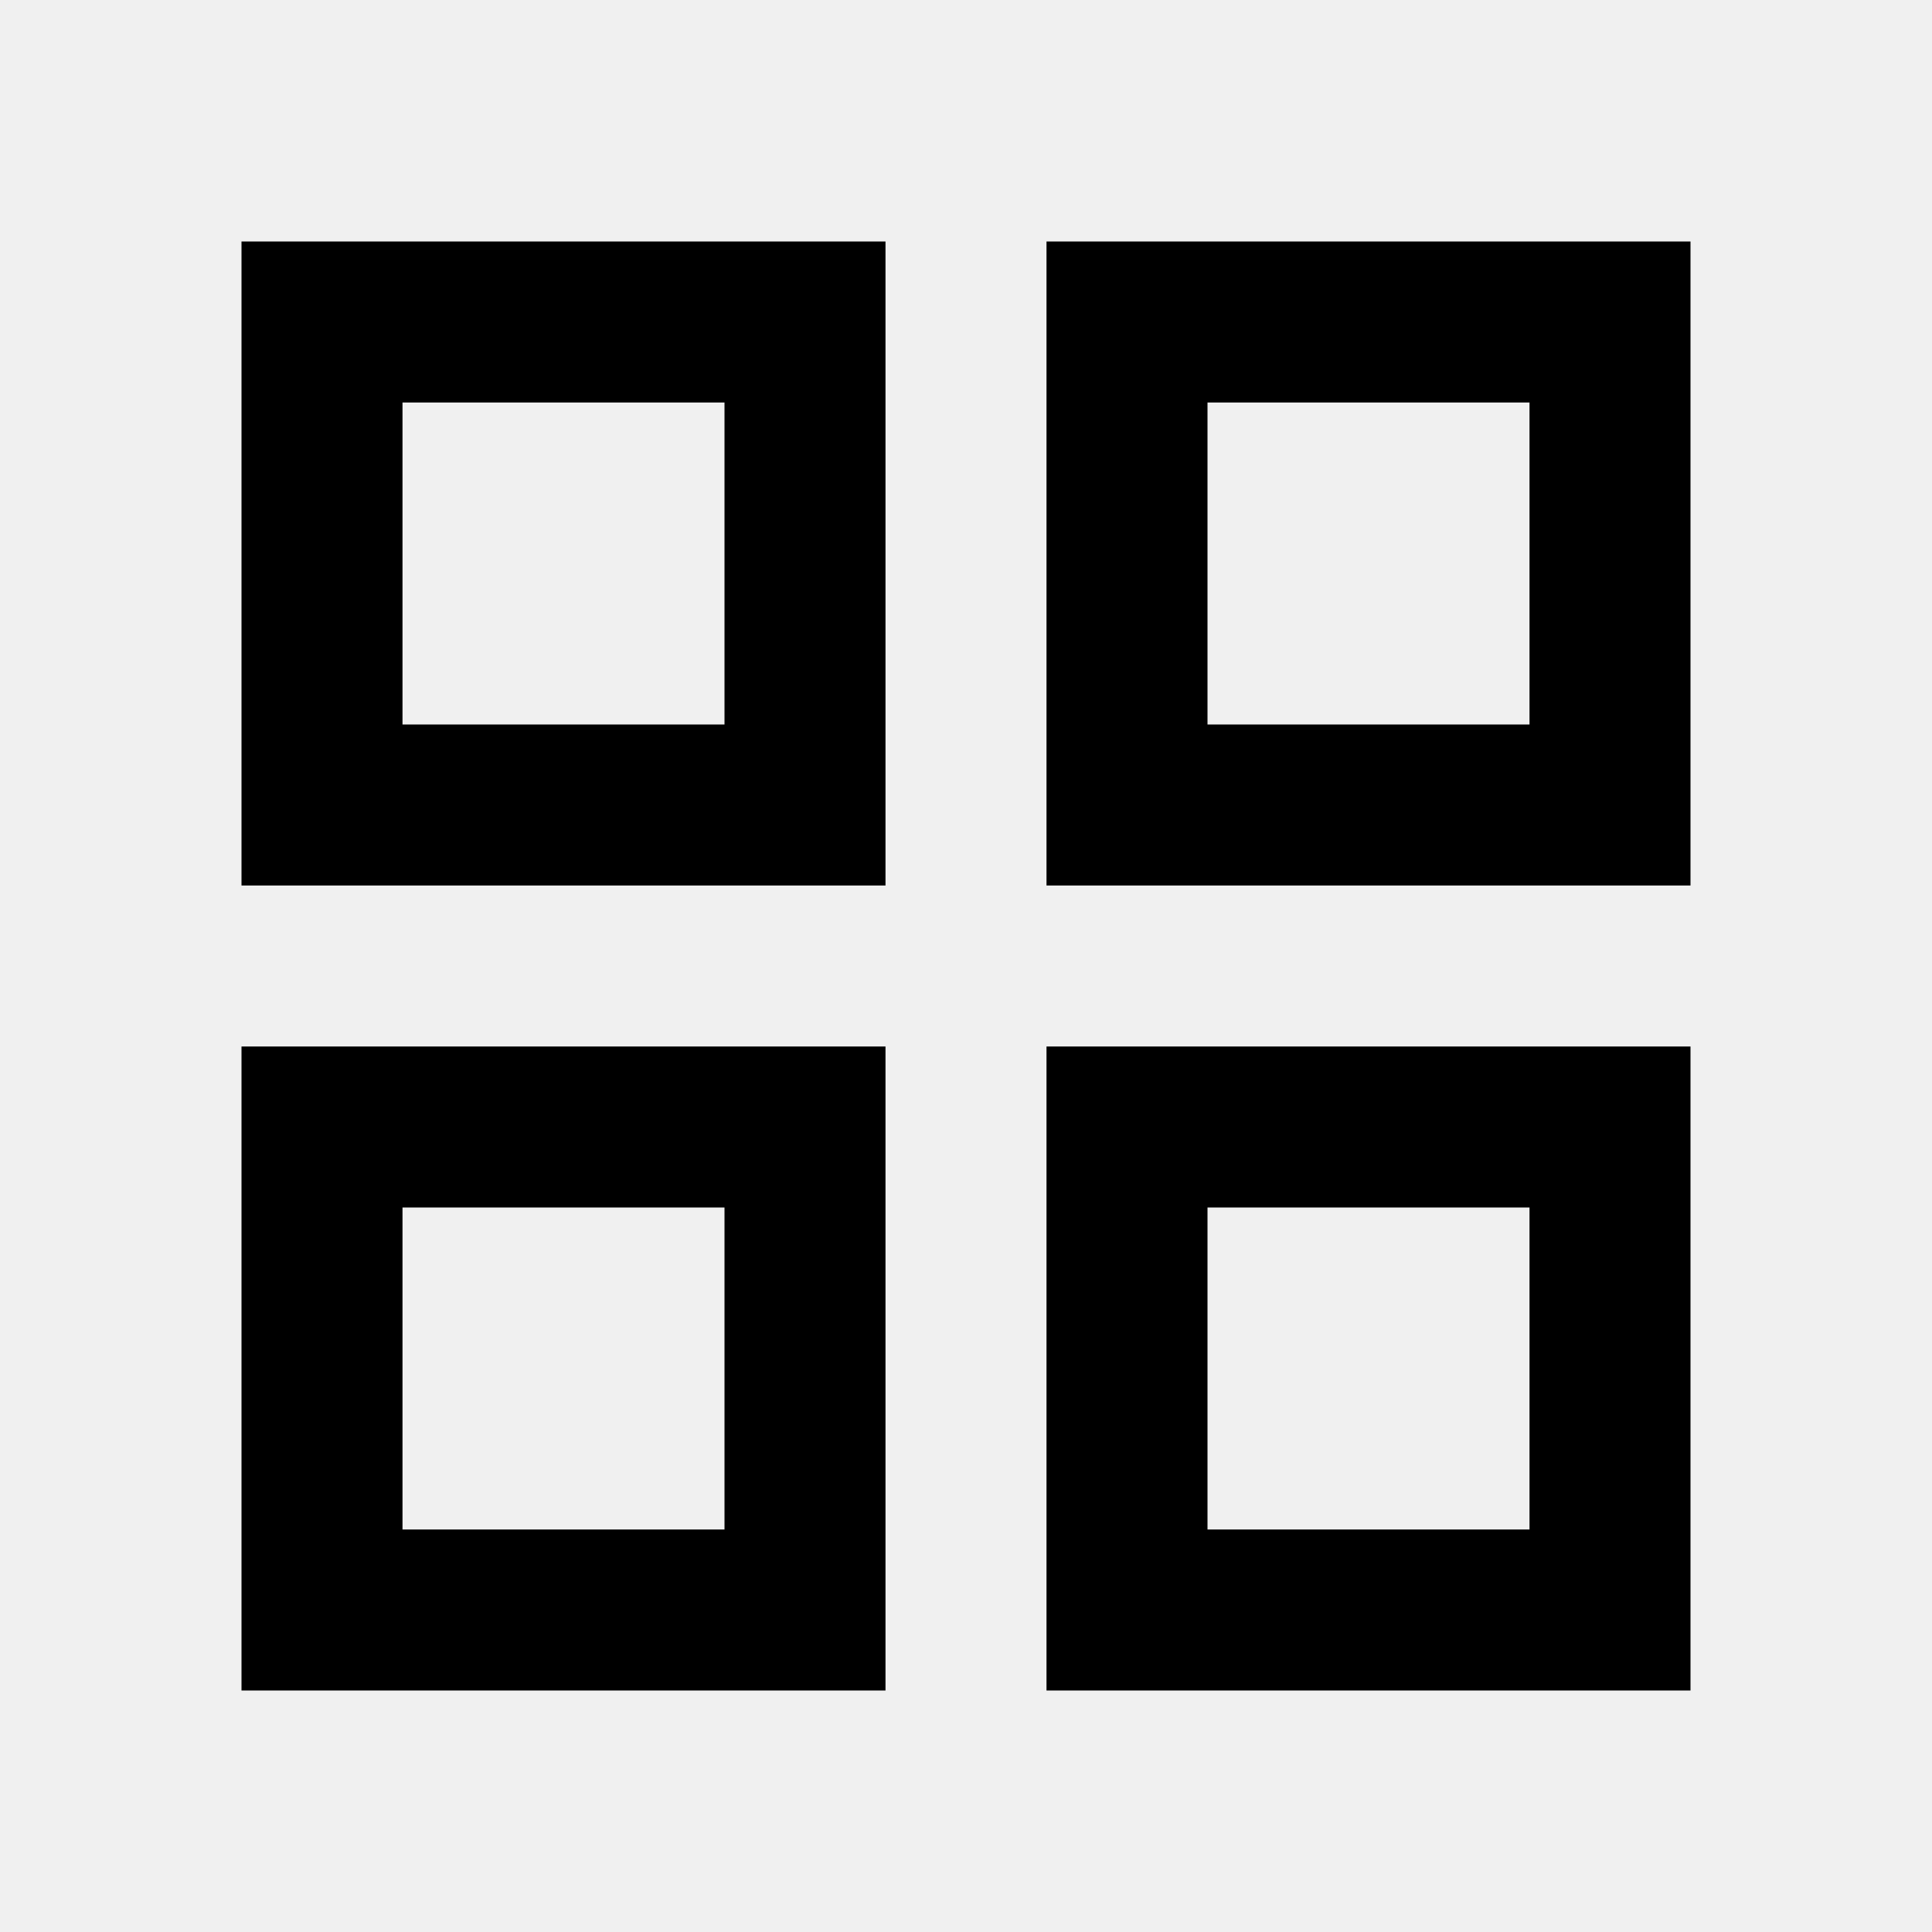
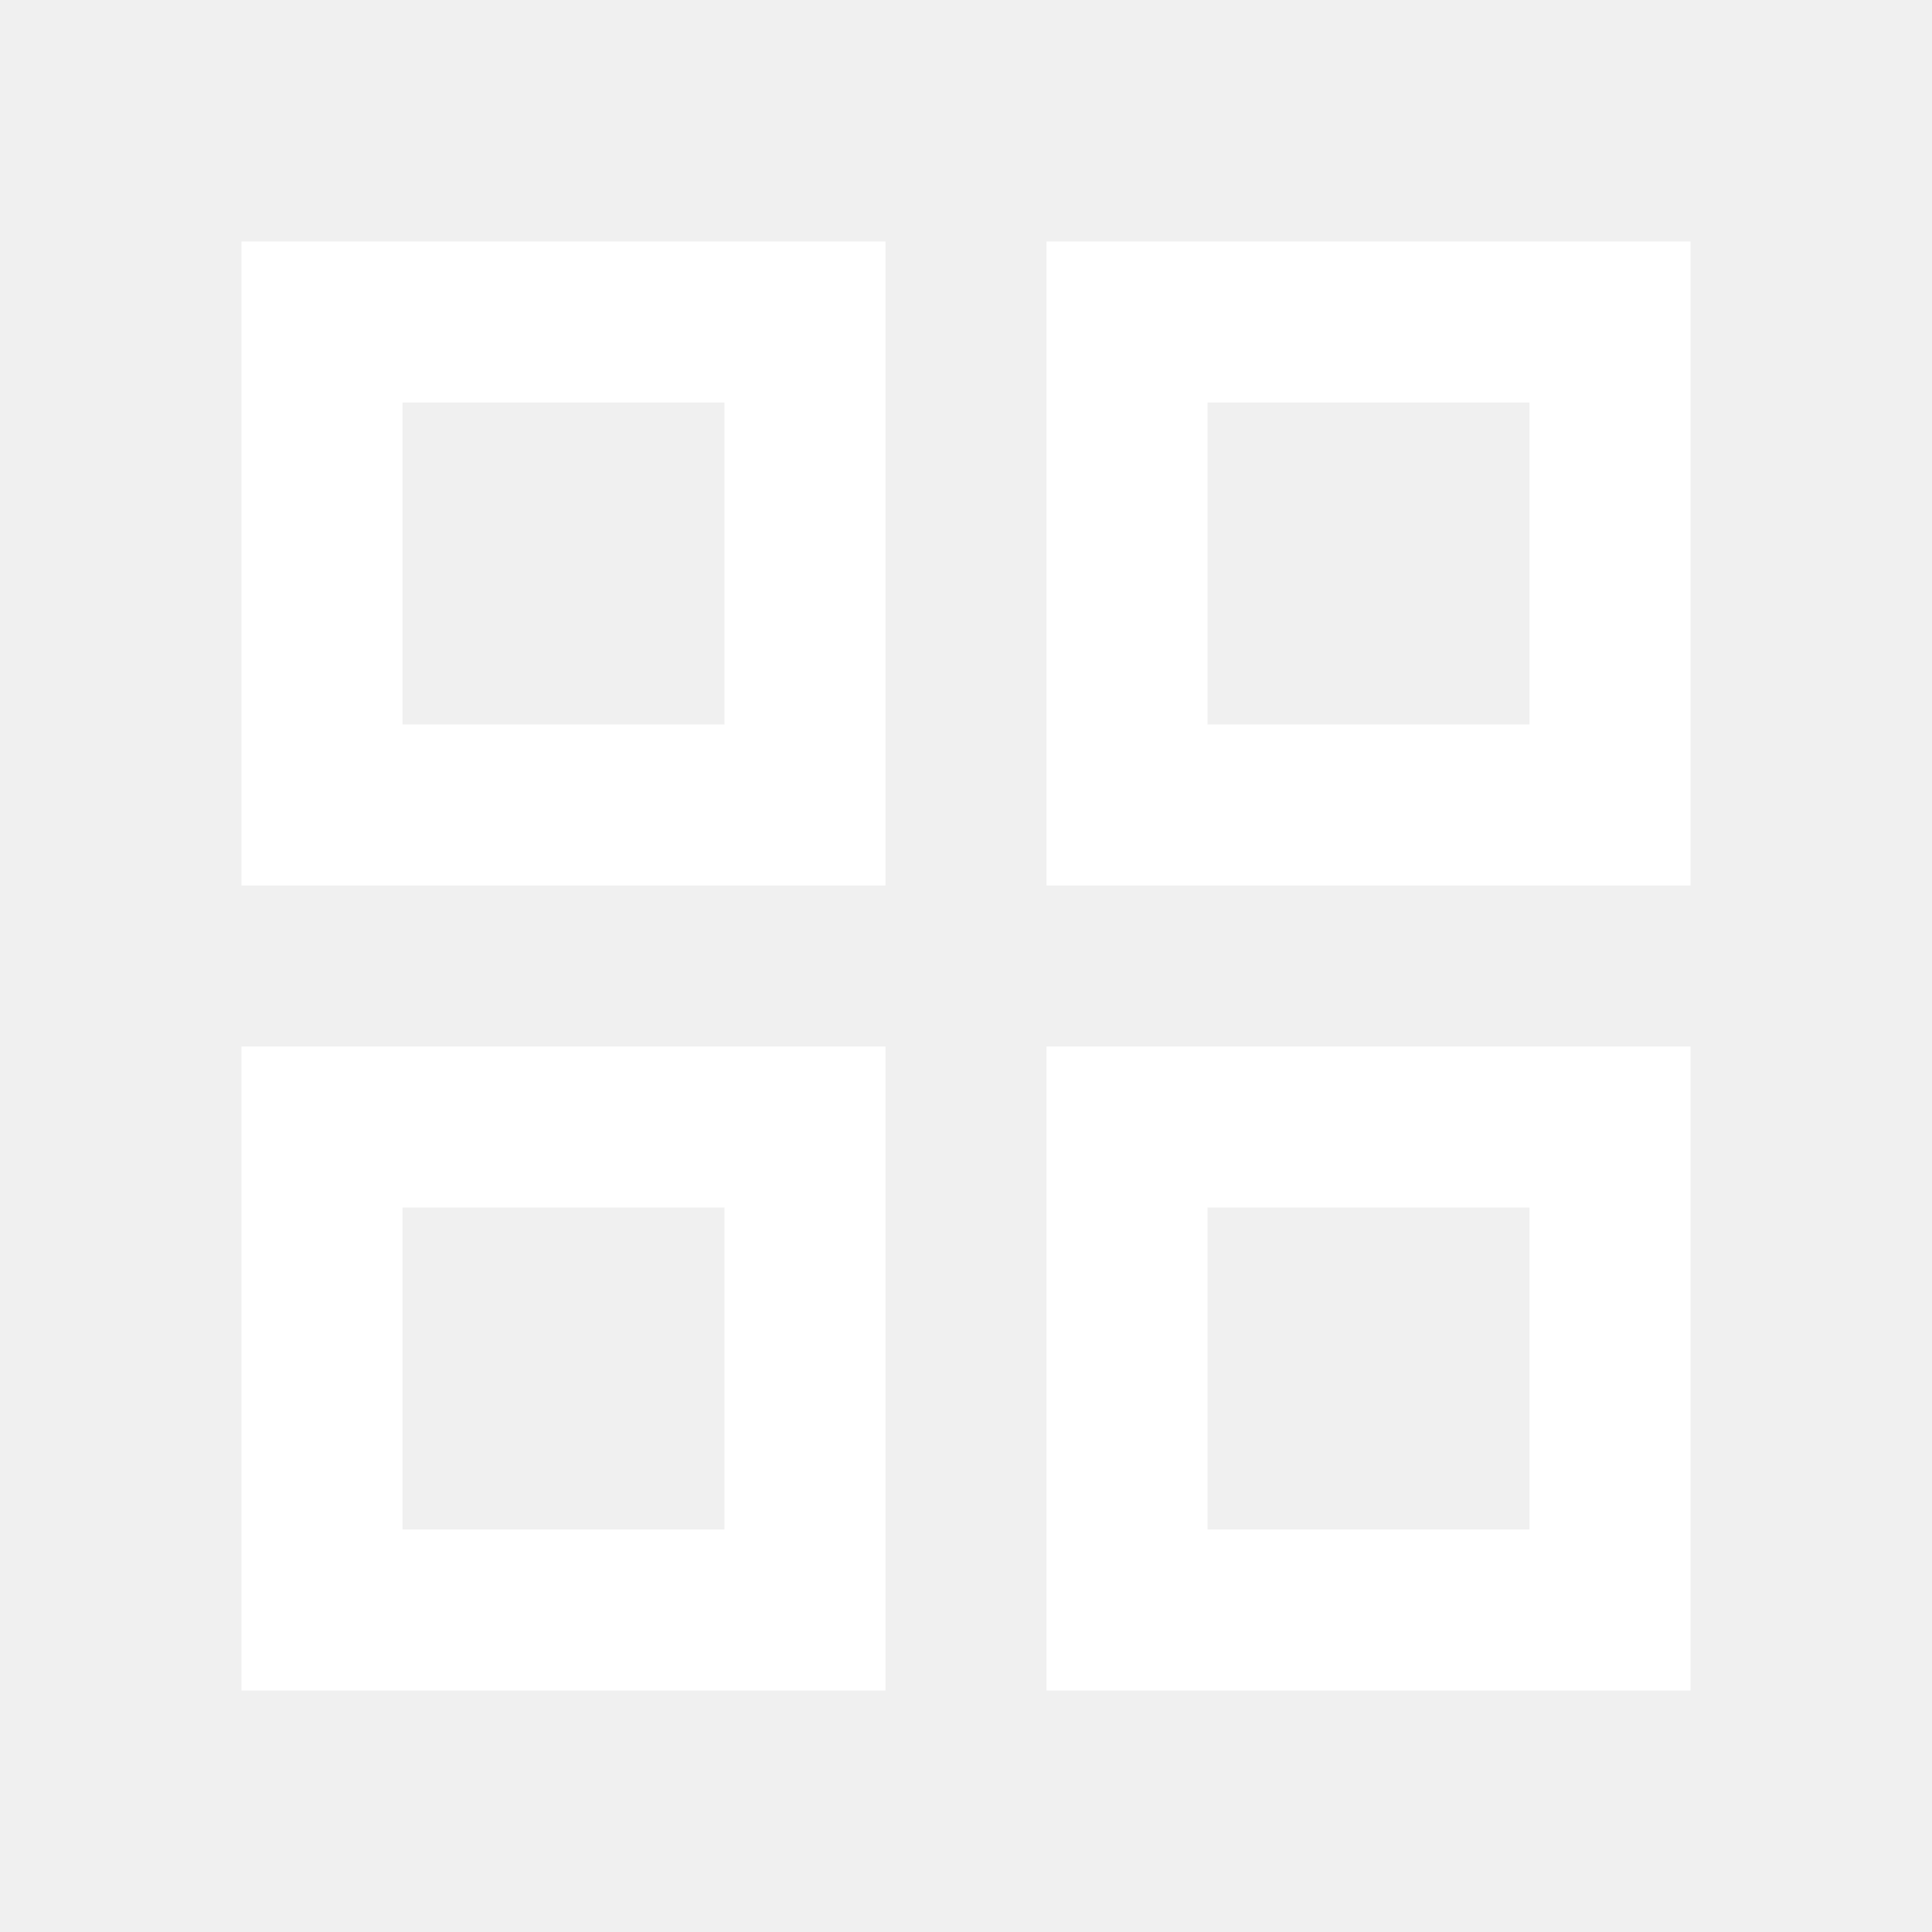
- <svg xmlns="http://www.w3.org/2000/svg" enable-background="new 0 0 24 24" height="24px" viewBox="0 0 24 24" width="24px" fill="#000000">
+ <svg xmlns="http://www.w3.org/2000/svg" enable-background="new 0 0 24 24" height="24px" viewBox="0 0 24 24" width="24px" fill="white">
  <g>
    <rect fill="none" height="30" width="30" />
  </g>
  <g>
    <g>
      <g>
        <path d="M3,3v8h8V3H3z M9,9H5V5h4V9z M3,13v8h8v-8H3z M9,19H5v-4h4V19z M13,3v8h8V3H13z M19,9h-4V5h4V9z M13,13v8h8v-8H13z M19,19h-4v-4h4V19z" />
      </g>
    </g>
  </g>
</svg>
